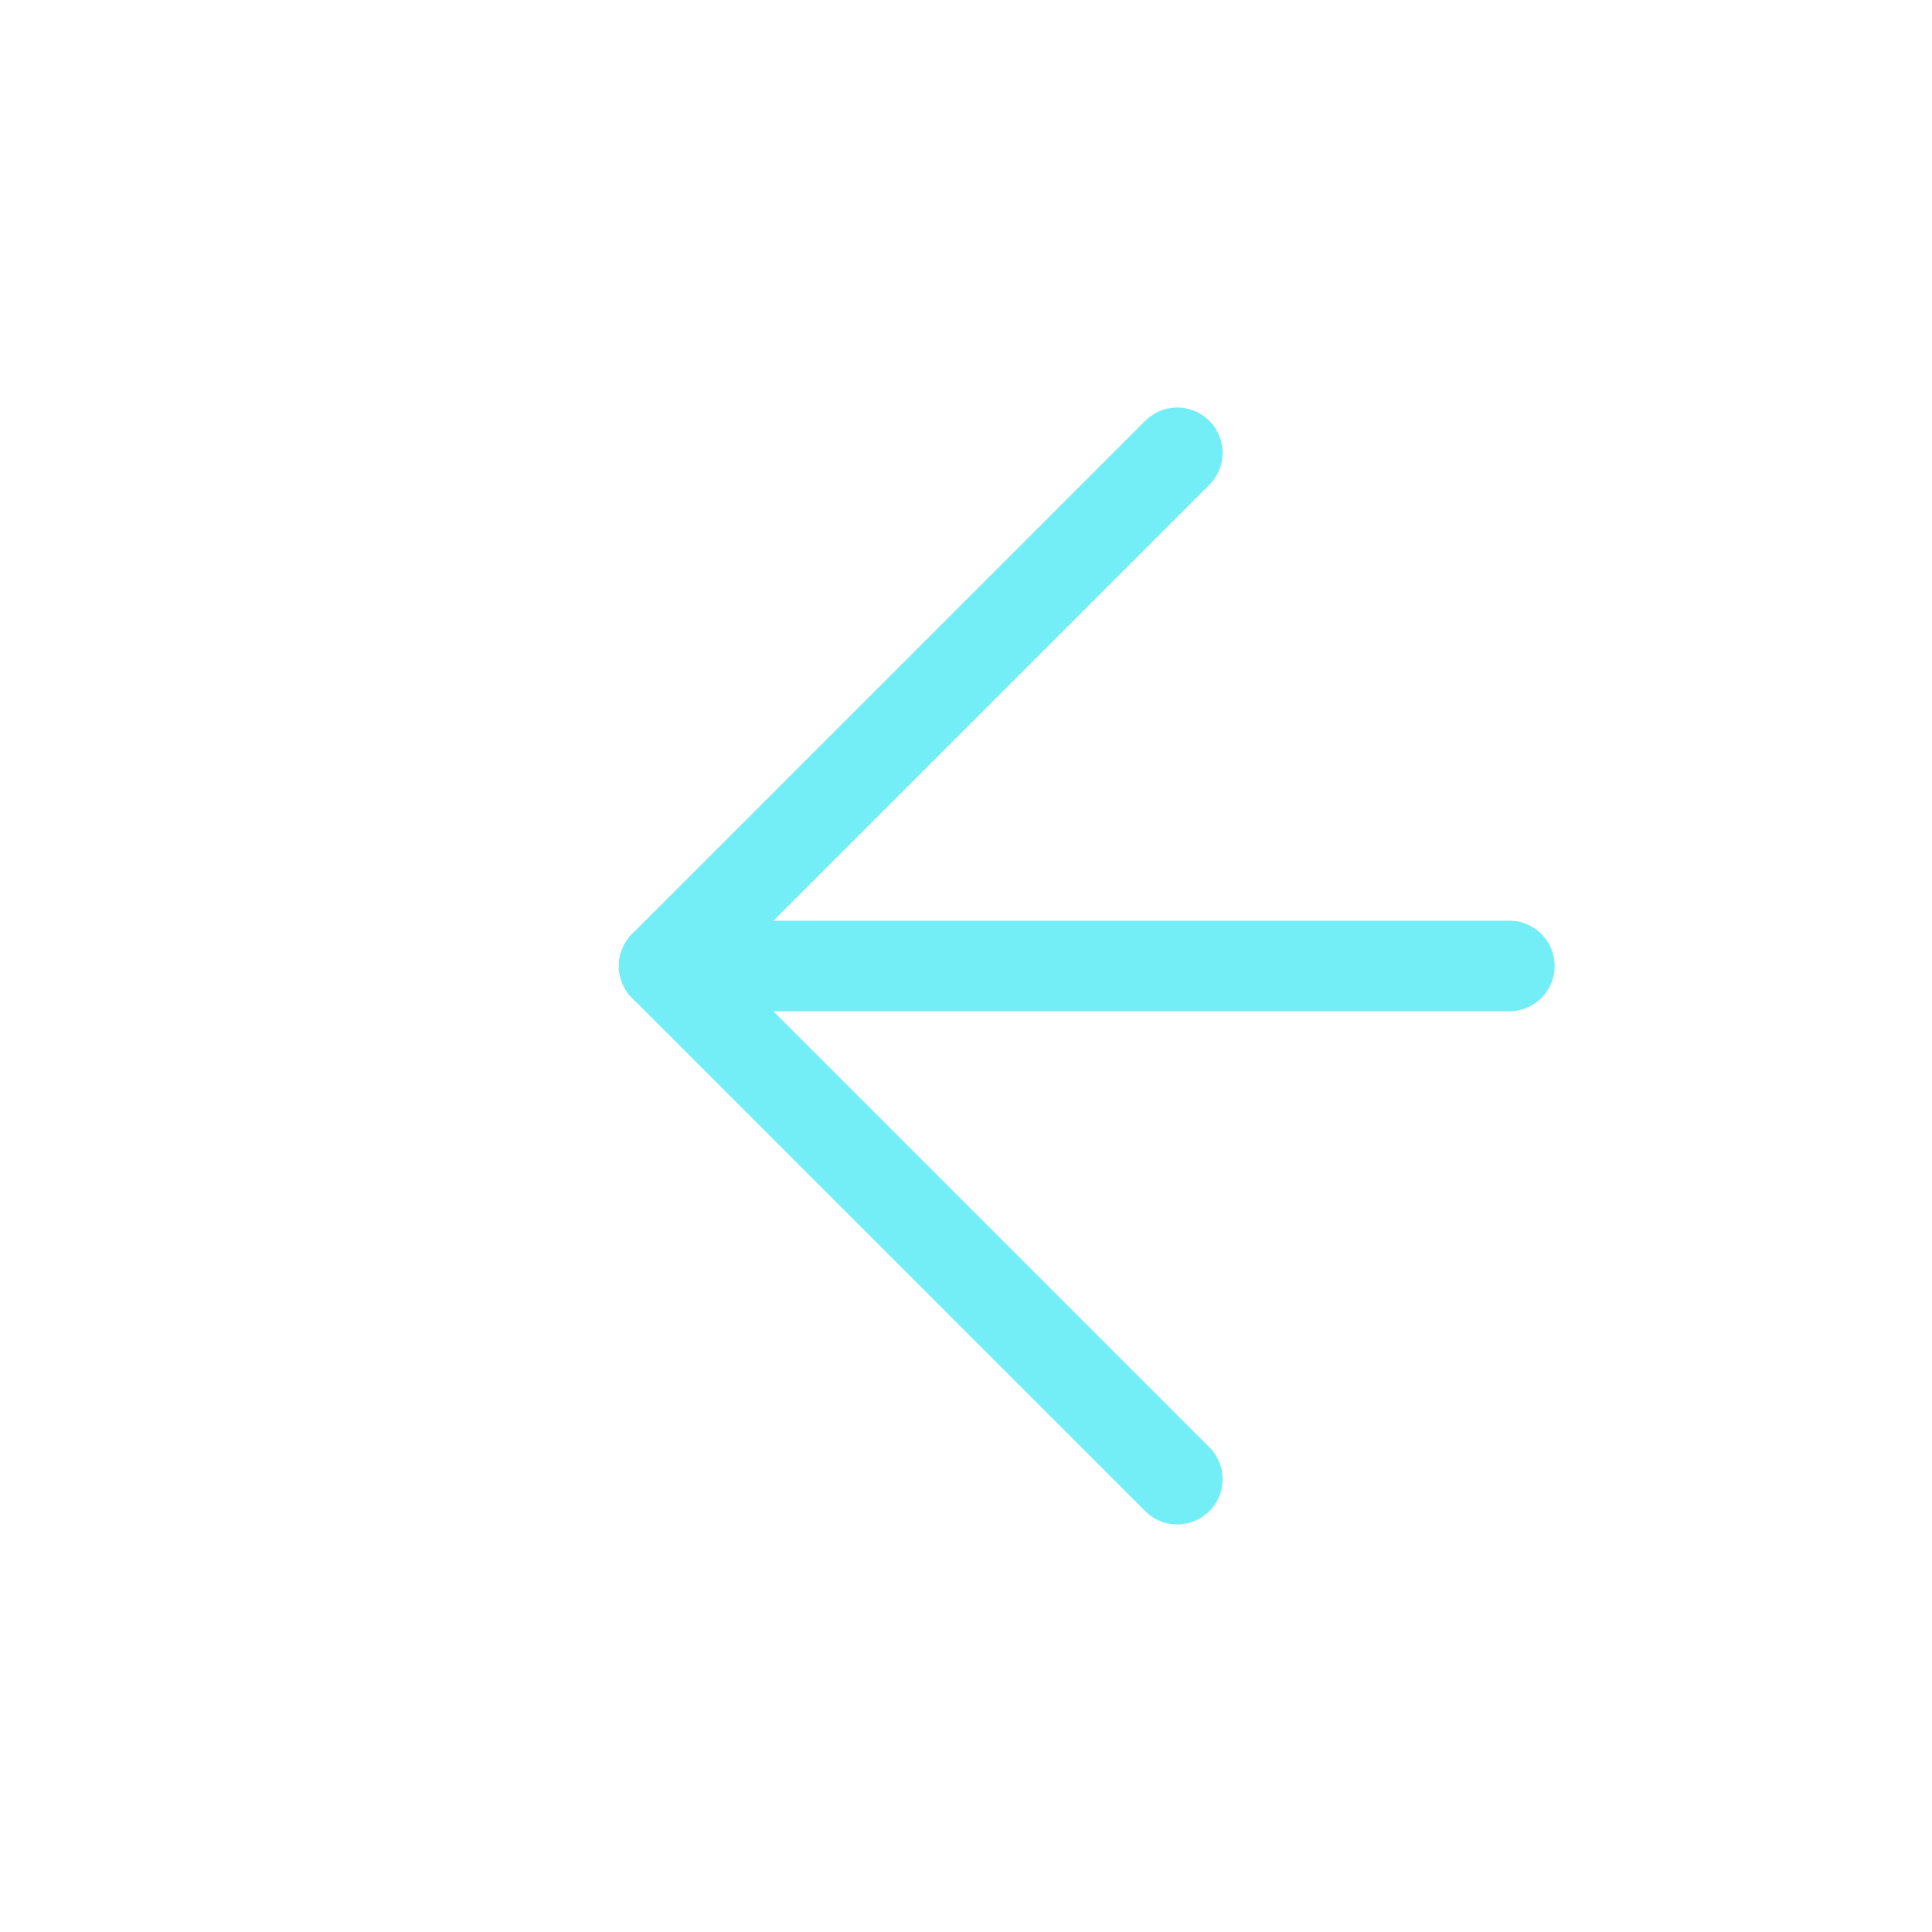
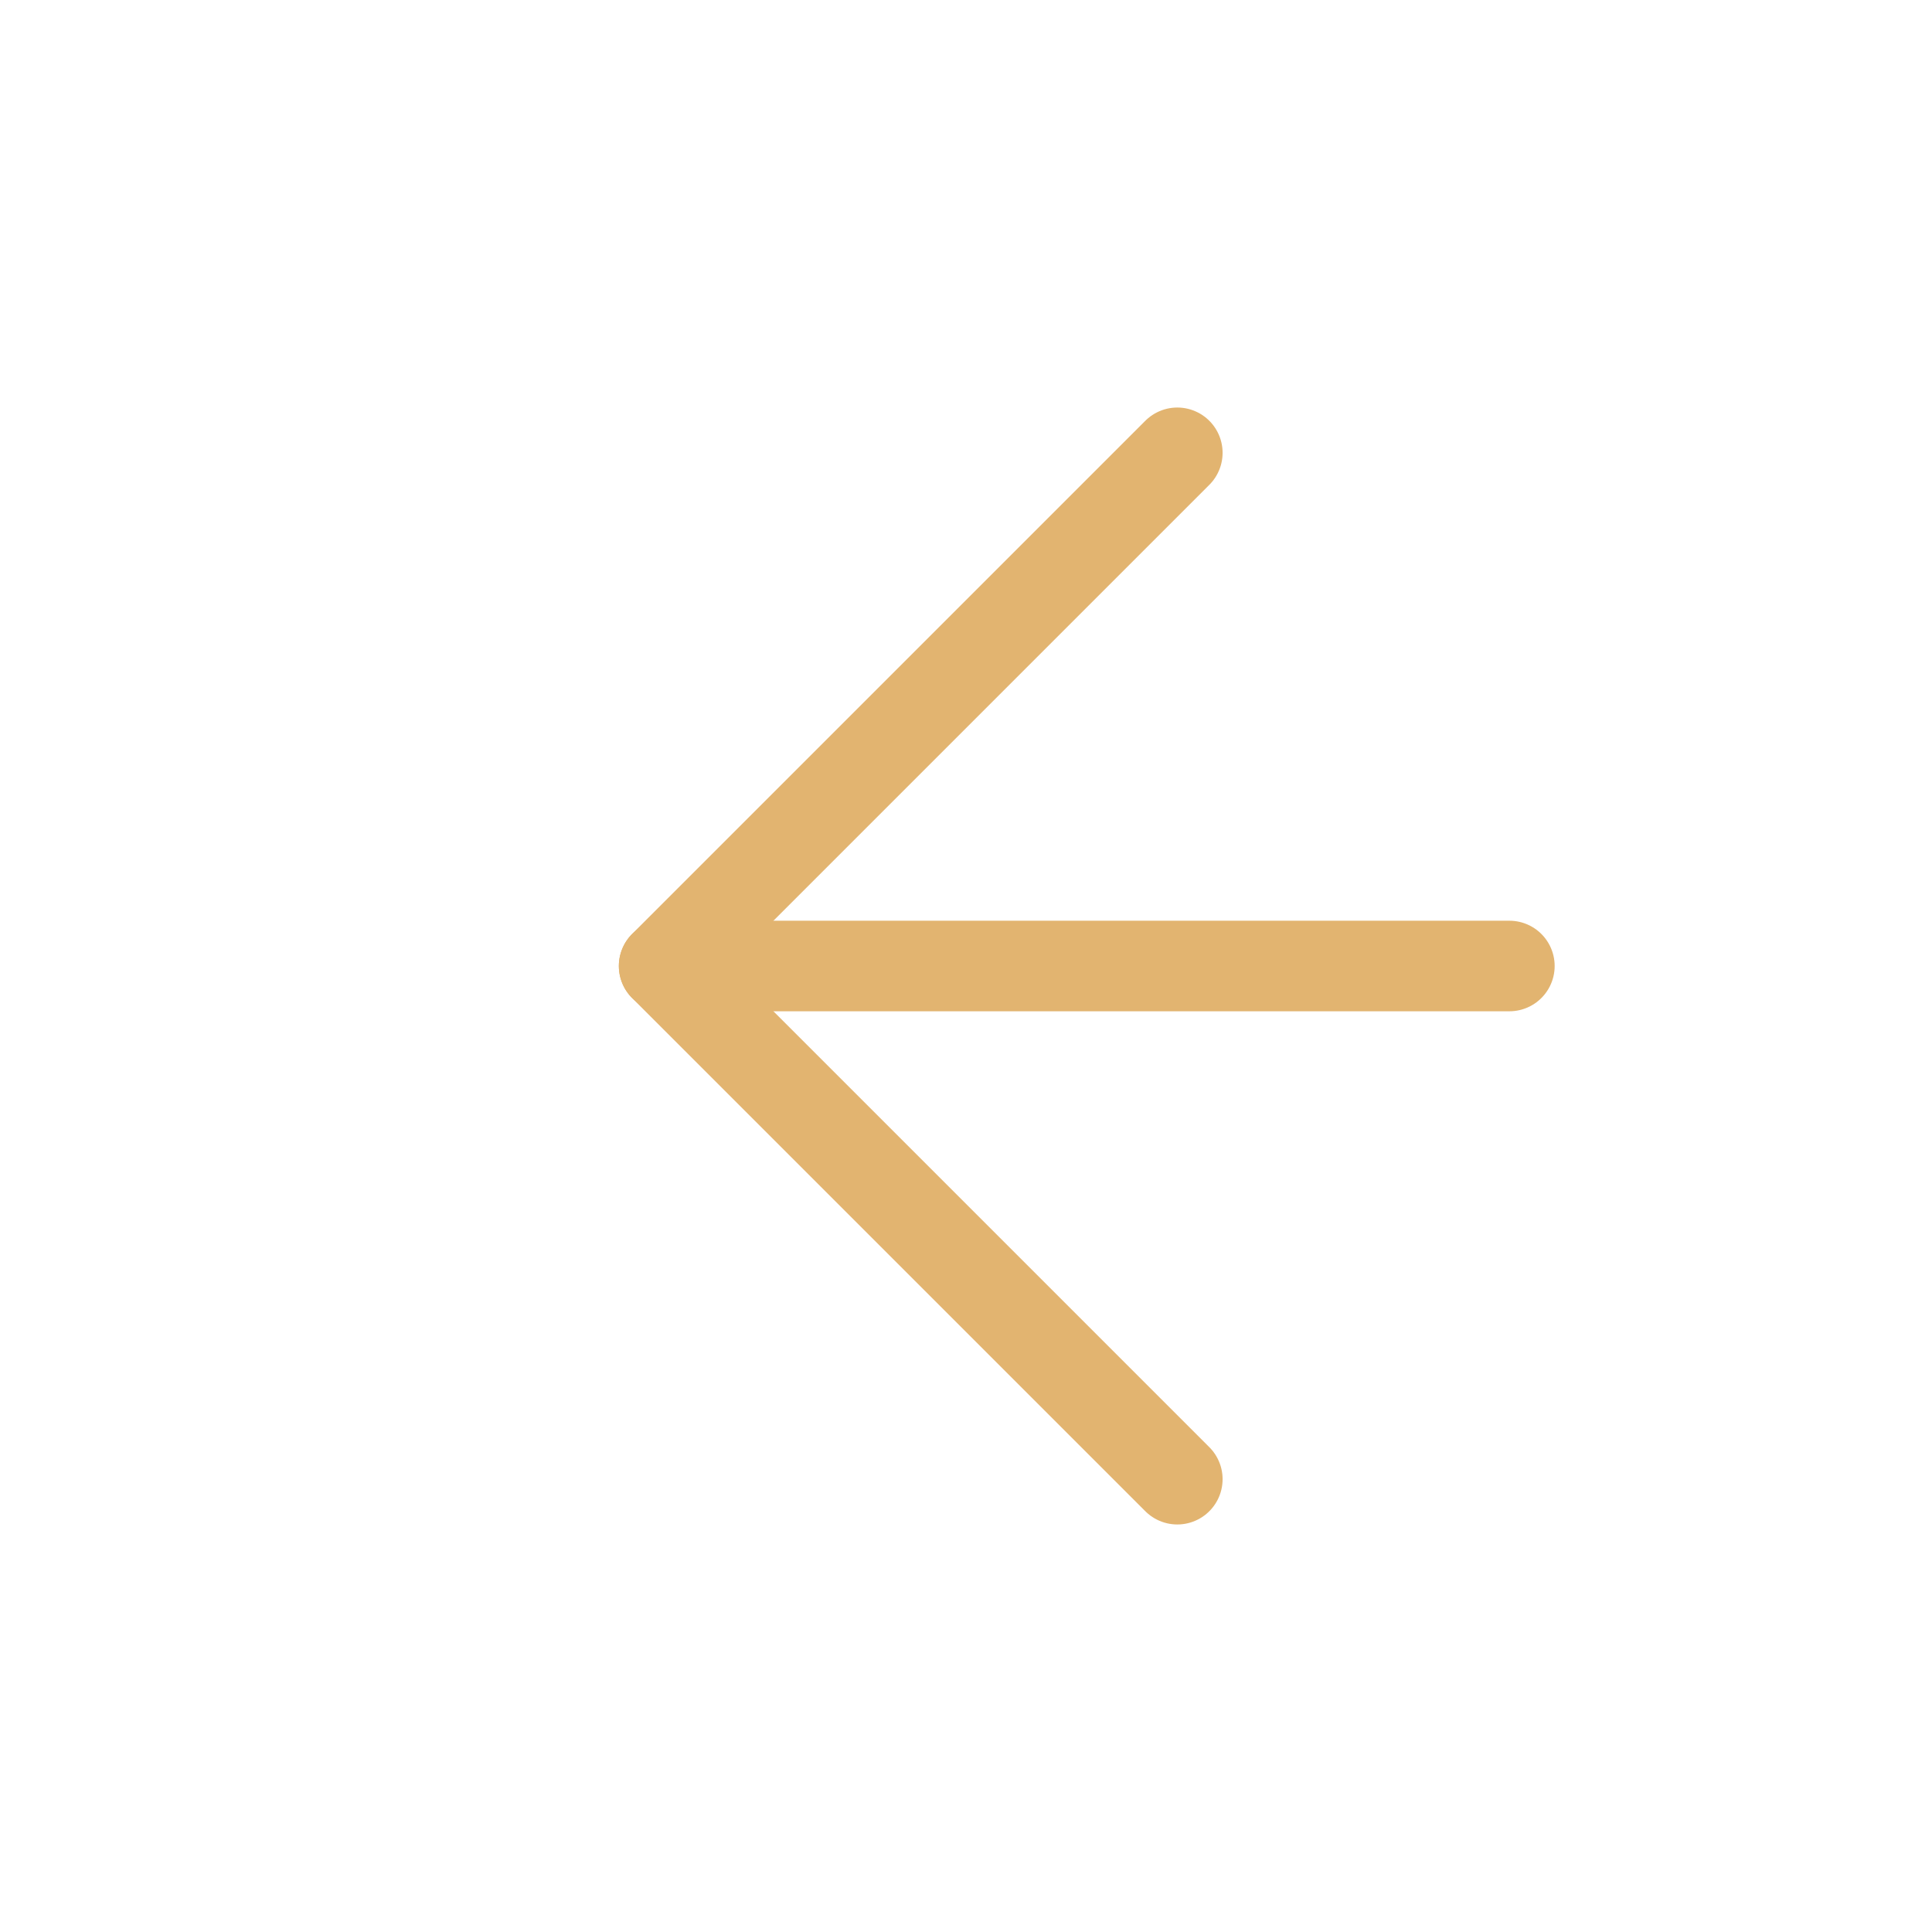
<svg xmlns="http://www.w3.org/2000/svg" width="20" height="20" viewBox="0 0 64 64">
-   <g fill="none" stroke="#73EEF7" stroke-width="3" stroke-linecap="round" stroke-linejoin="round">
+   <g fill="none" stroke="#E2B470" stroke-width="3" stroke-linecap="round" stroke-linejoin="round">
    <path d="M39 15L22 32l17 17" />
    <path d="M22 32h28" />
  </g>
</svg>
